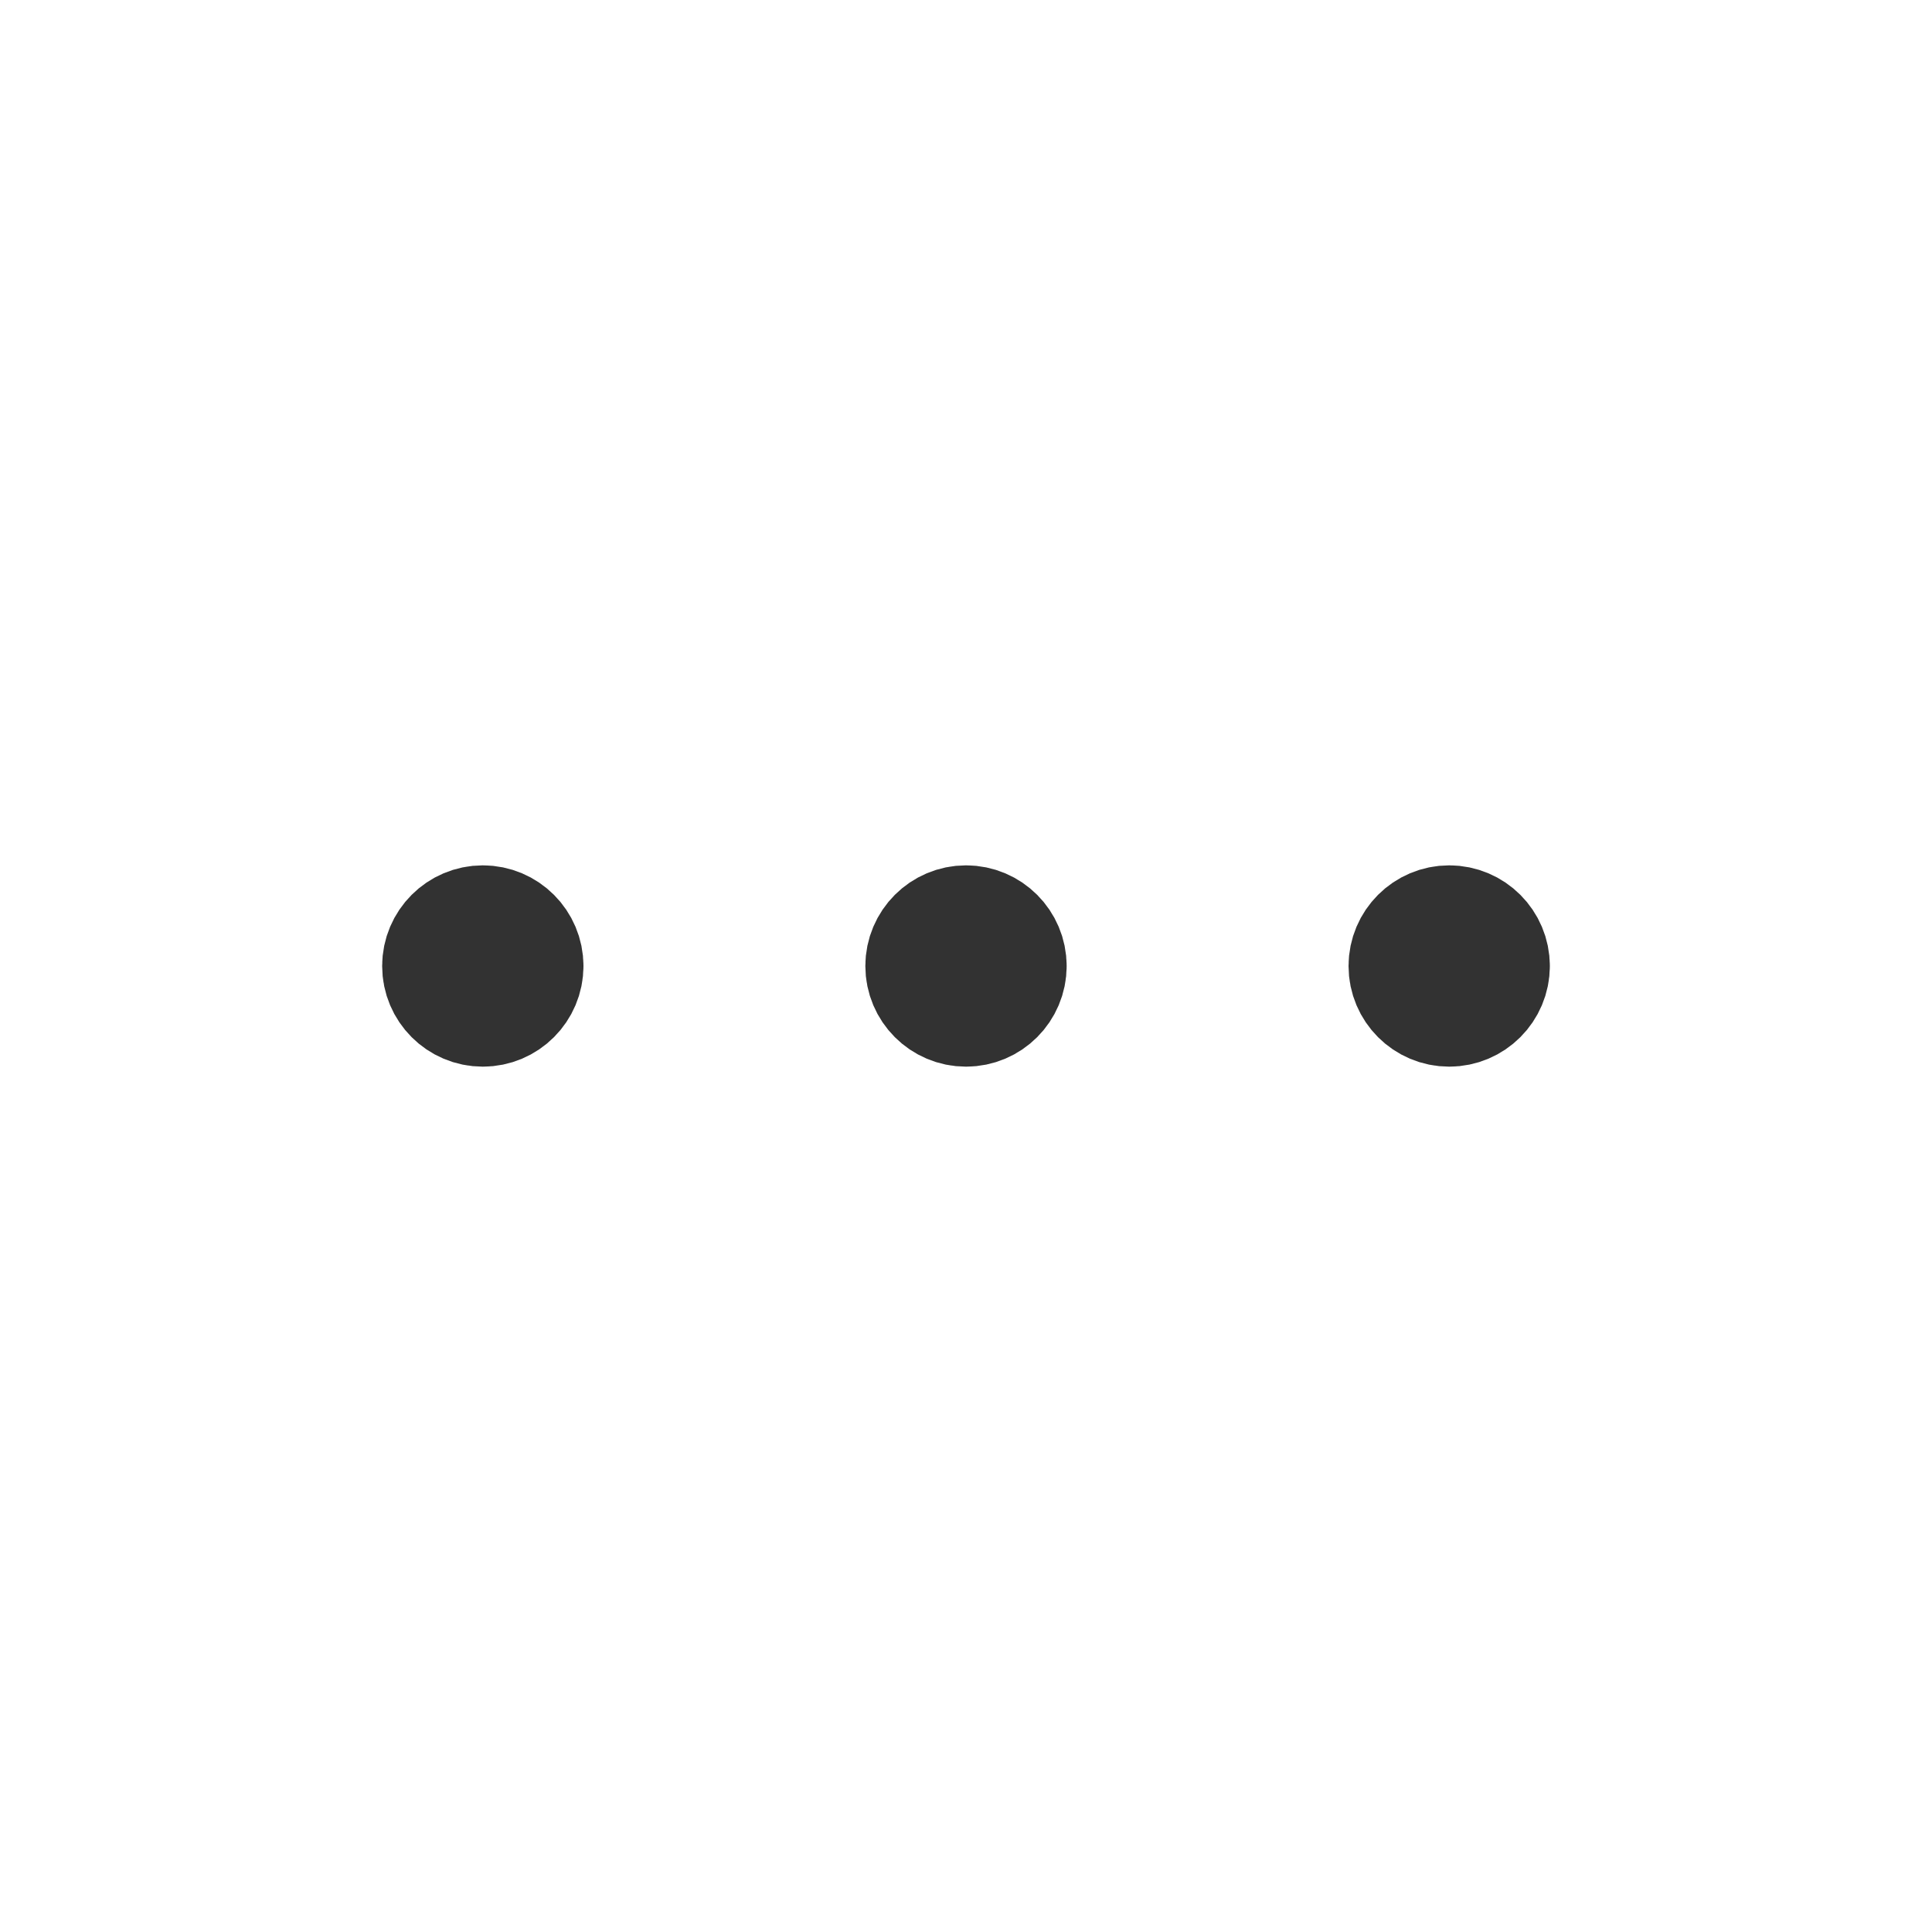
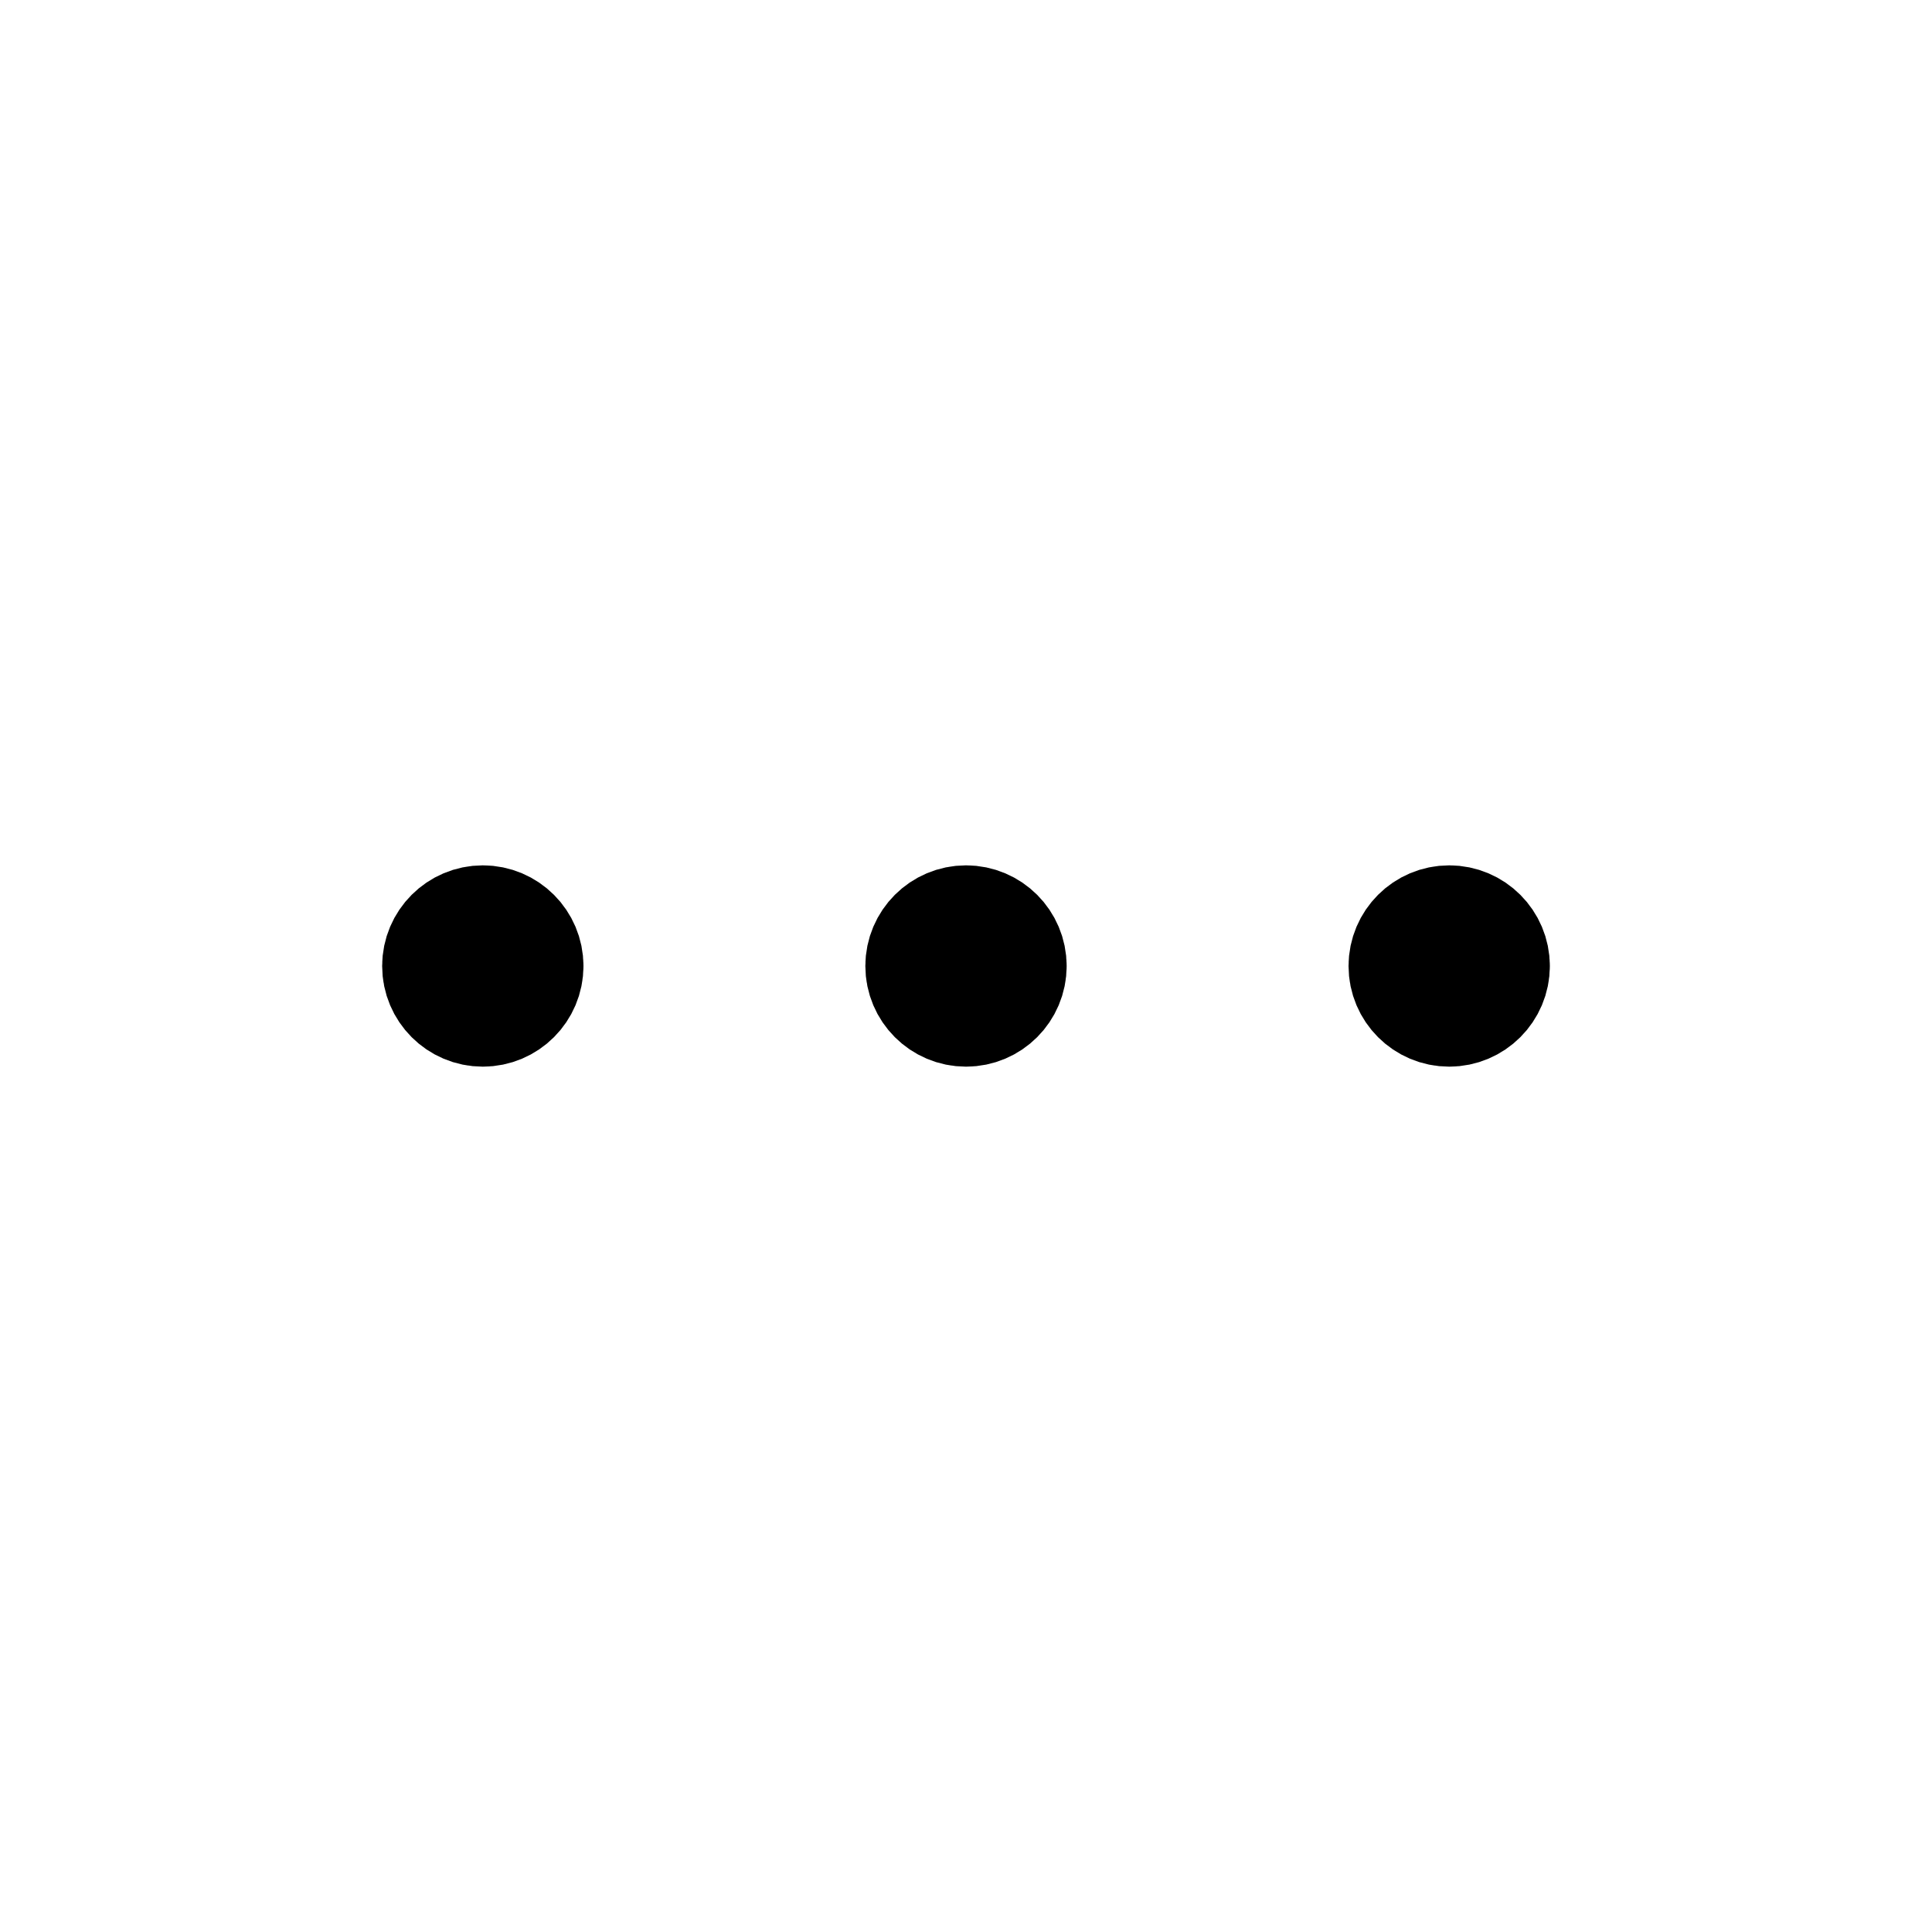
- <svg xmlns="http://www.w3.org/2000/svg" width="20" height="20" viewBox="0 0 20 20" fill="none">
-   <path d="M15.419 10C15.419 10.23 15.232 10.417 15.002 10.417C14.772 10.417 14.585 10.23 14.585 10C14.585 9.77 14.772 9.583 15.002 9.583C15.232 9.583 15.419 9.77 15.419 10" stroke="#323232" stroke-width="1.25" stroke-linecap="round" stroke-linejoin="round" />
-   <path d="M10.417 10C10.417 10.23 10.23 10.417 10 10.417C9.77 10.417 9.583 10.23 9.583 10C9.583 9.77 9.77 9.583 10 9.583C10.23 9.583 10.417 9.77 10.417 10" stroke="#323232" stroke-width="1.25" stroke-linecap="round" stroke-linejoin="round" />
-   <path d="M5.415 10C5.415 10.23 5.228 10.417 4.998 10.417C4.768 10.417 4.581 10.23 4.581 10C4.581 9.77 4.768 9.583 4.998 9.583C5.228 9.583 5.415 9.77 5.415 10" stroke="#323232" stroke-width="1.25" stroke-linecap="round" stroke-linejoin="round" />
+ <svg xmlns="http://www.w3.org/2000/svg" viewBox="0 0 20 20" fill="none">
+   <path d="M15.419 10C15.419 10.23 15.232 10.417 15.002 10.417C14.772 10.417 14.585 10.23 14.585 10C14.585 9.77 14.772 9.583 15.002 9.583C15.232 9.583 15.419 9.77 15.419 10" stroke="currentColor" stroke-width="1.25" stroke-linecap="round" stroke-linejoin="round" />
+   <path d="M10.417 10C10.417 10.23 10.23 10.417 10 10.417C9.77 10.417 9.583 10.23 9.583 10C9.583 9.77 9.77 9.583 10 9.583C10.23 9.583 10.417 9.77 10.417 10" stroke="currentColor" stroke-width="1.25" stroke-linecap="round" stroke-linejoin="round" />
+   <path d="M5.415 10C5.415 10.23 5.228 10.417 4.998 10.417C4.768 10.417 4.581 10.23 4.581 10C4.581 9.77 4.768 9.583 4.998 9.583C5.228 9.583 5.415 9.77 5.415 10" stroke="currentColor" stroke-width="1.25" stroke-linecap="round" stroke-linejoin="round" />
</svg>
